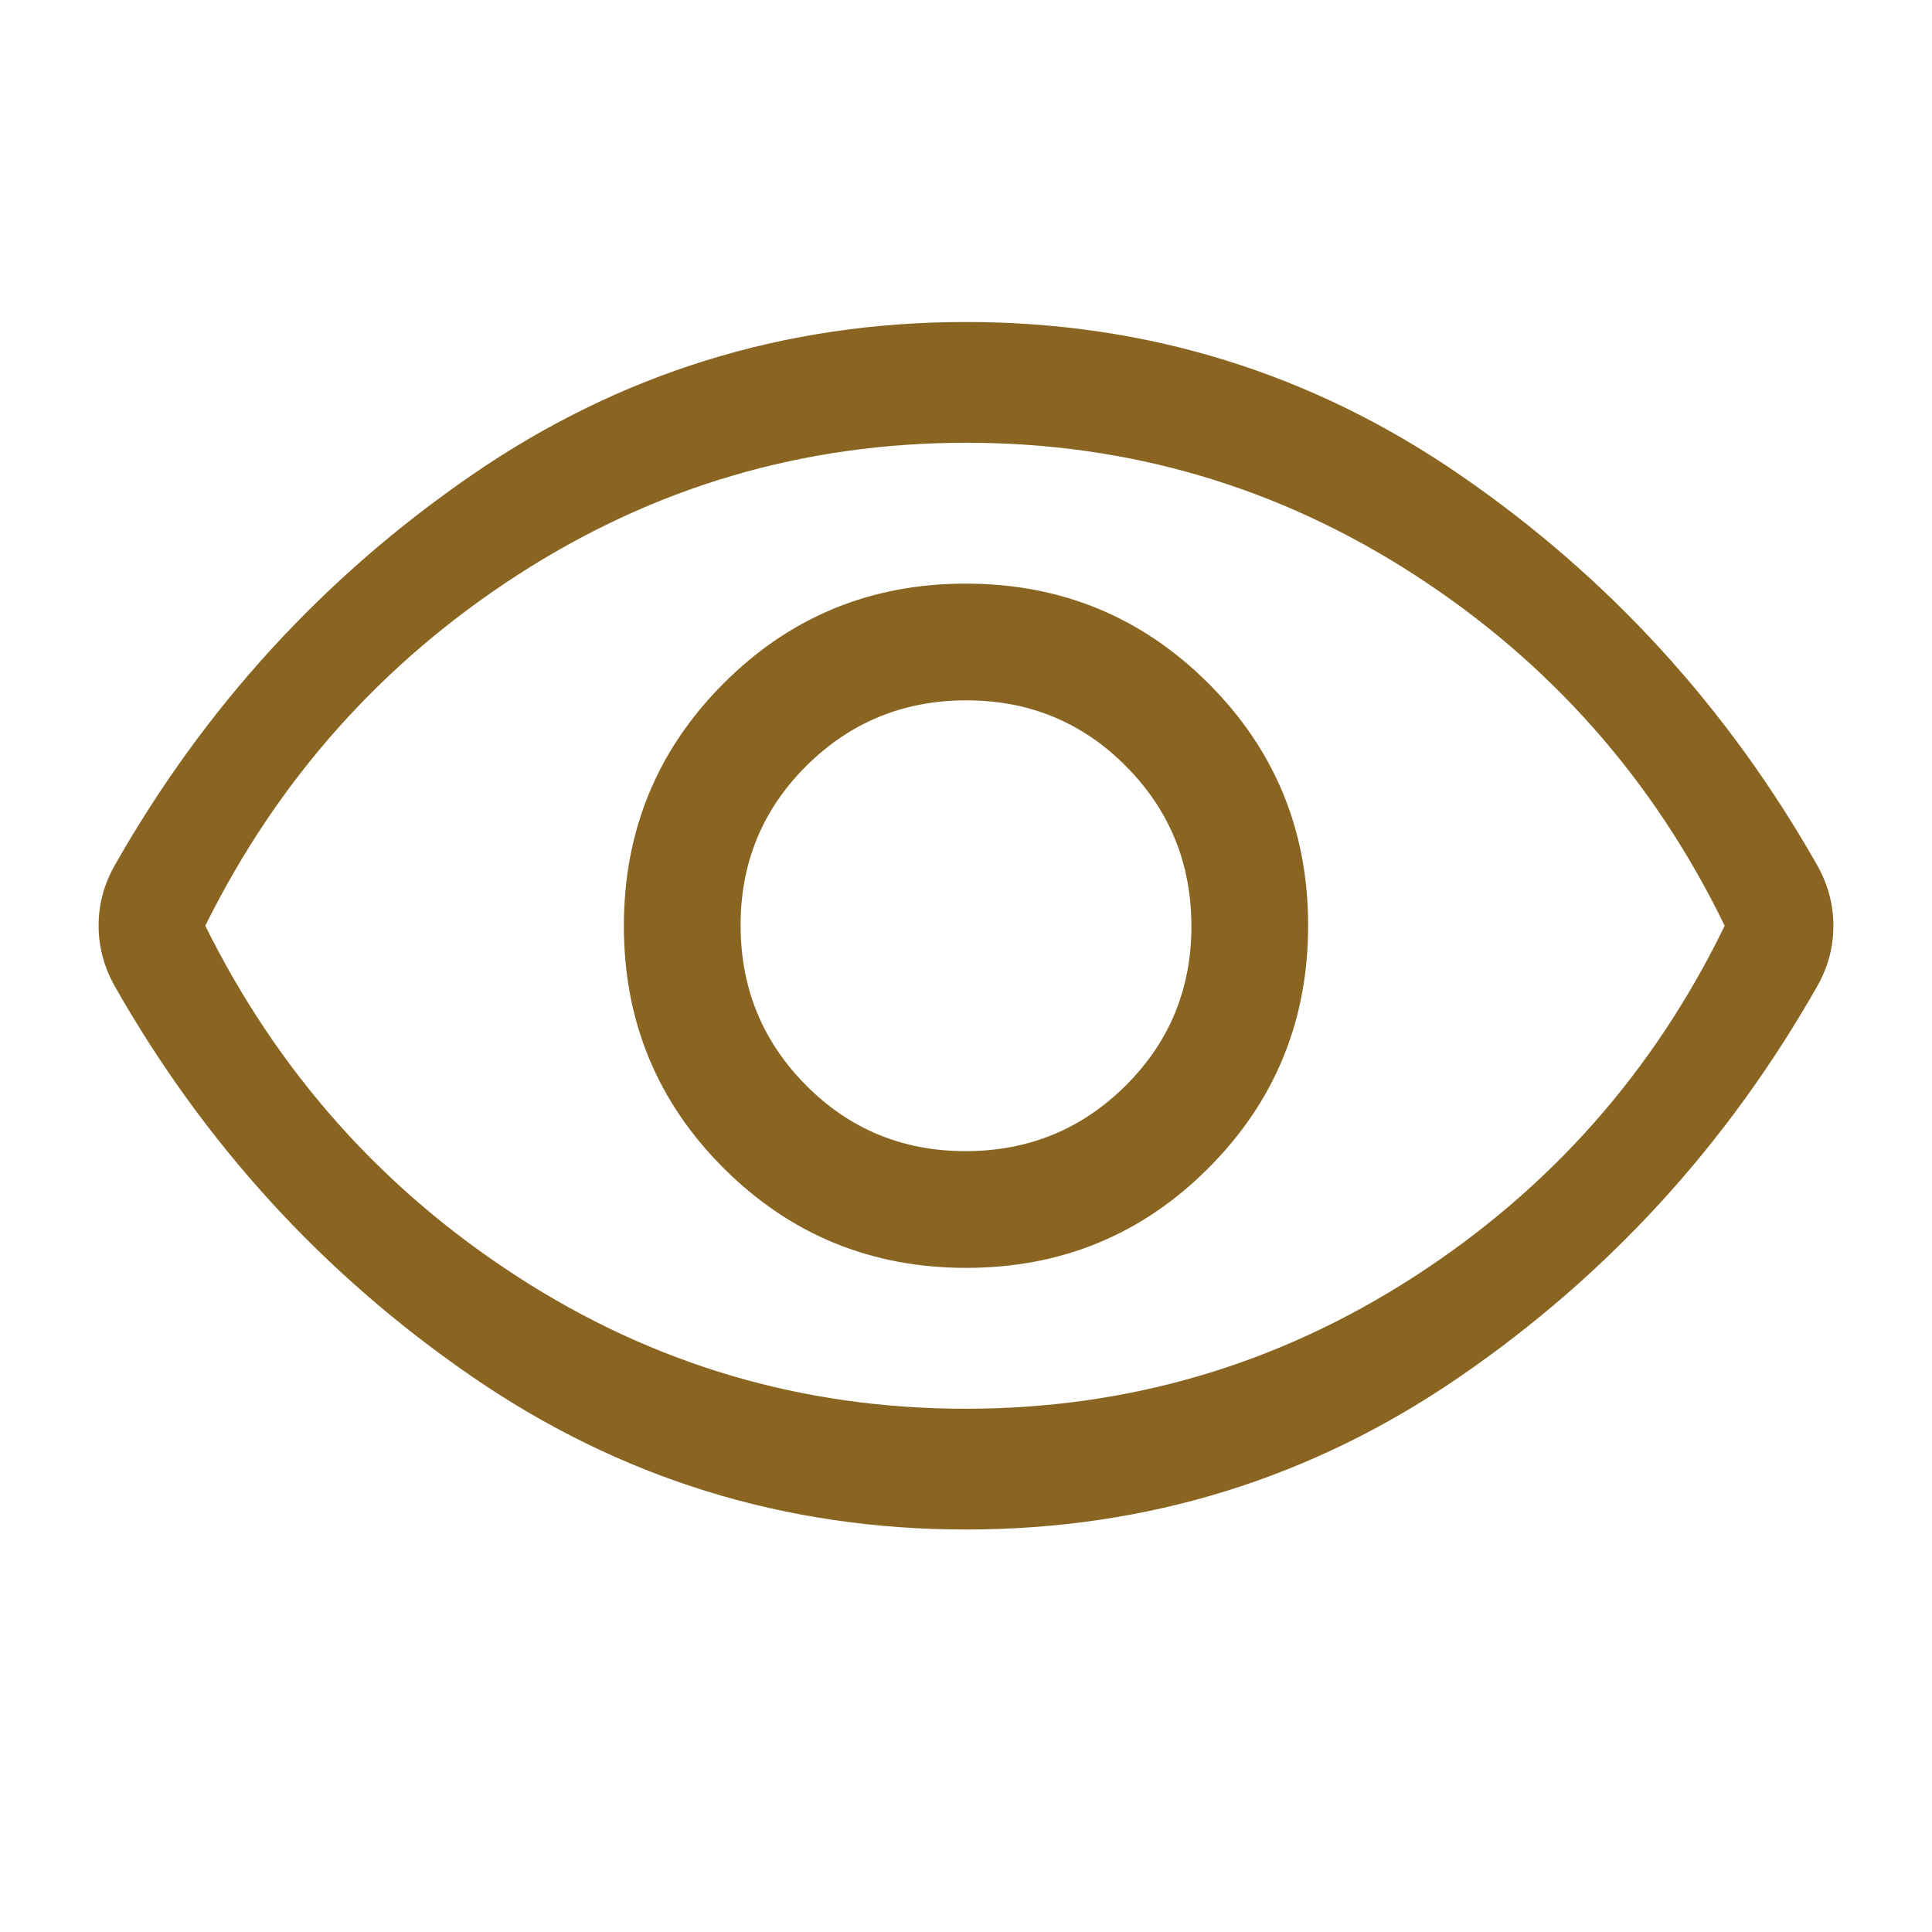
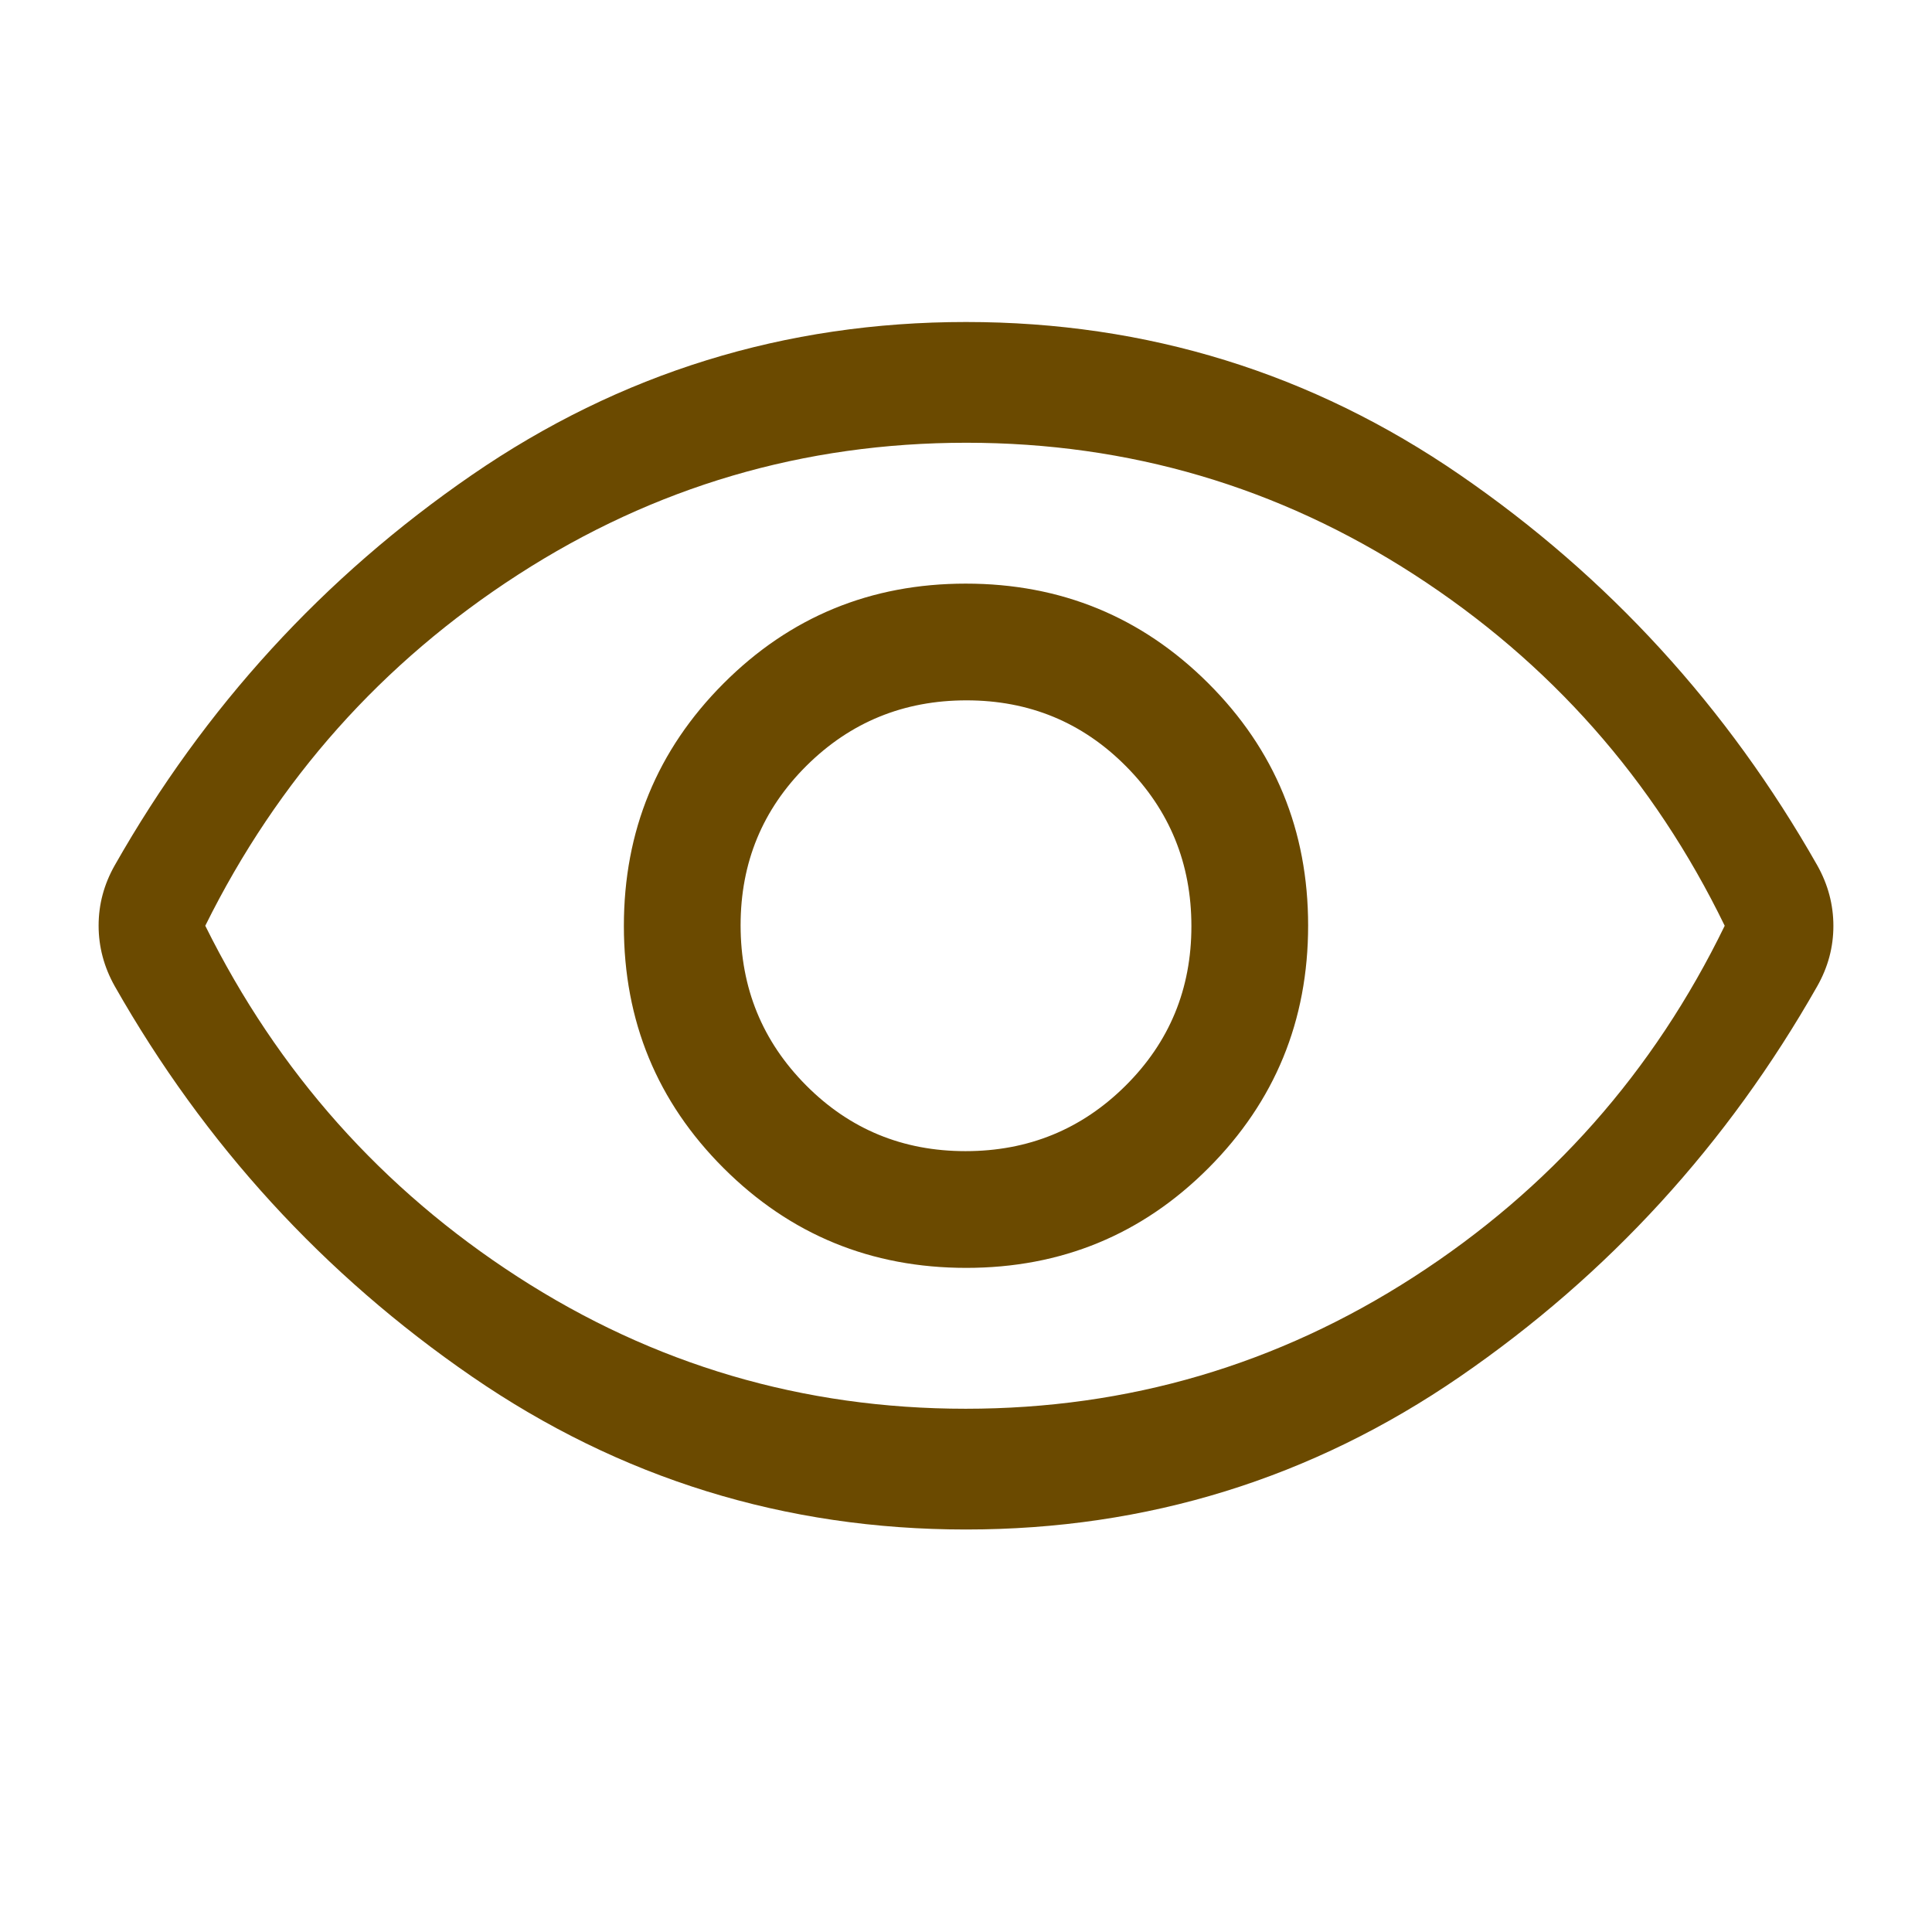
<svg xmlns="http://www.w3.org/2000/svg" viewBox="0 0 48 48" width="48" height="48">
-   <g transform="scale(0.05) translate(0 960)" fill="#896521">
+   <g transform="scale(0.05) translate(0 960)" fill="#6B4A00">
    <path d="M480.12-330q70.88 0 120.38-49.62t49.5-120.5q0-70.88-49.62-120.38T479.88-670Q409-670 359.5-620.38T310-499.88q0 70.88 49.62 120.38t120.5 49.5Zm-.36-58q-46.76 0-79.26-32.74-32.5-32.73-32.5-79.5 0-46.76 32.74-79.26 32.73-32.5 79.5-32.5 46.76 0 79.26 32.74 32.5 32.73 32.5 79.5 0 46.76-32.74 79.26-32.73 32.5-79.5 32.5Zm.24 188q-135 0-245.5-76T57-470q-4-7.13-6-14.65-2-7.52-2-15.43 0-7.92 2-15.38 2-7.47 6-14.54 67-118 177.5-194T480-800q135 0 245.5 76T903-530q4 7.12 6 14.65 2 7.52 2 15.43 0 7.92-2 15.38-2 7.47-6 14.54-67 118-177.5 194T480-200Zm0-300Zm-.17 240Q601-260 702.5-325.5 804-391 857-500q-53-109-154.33-174.5Q601.34-740 480.17-740T257.5-674.5Q156-609 102-500q54 109 155.33 174.5Q358.66-260 479.83-260Z" />
  </g>
</svg>
